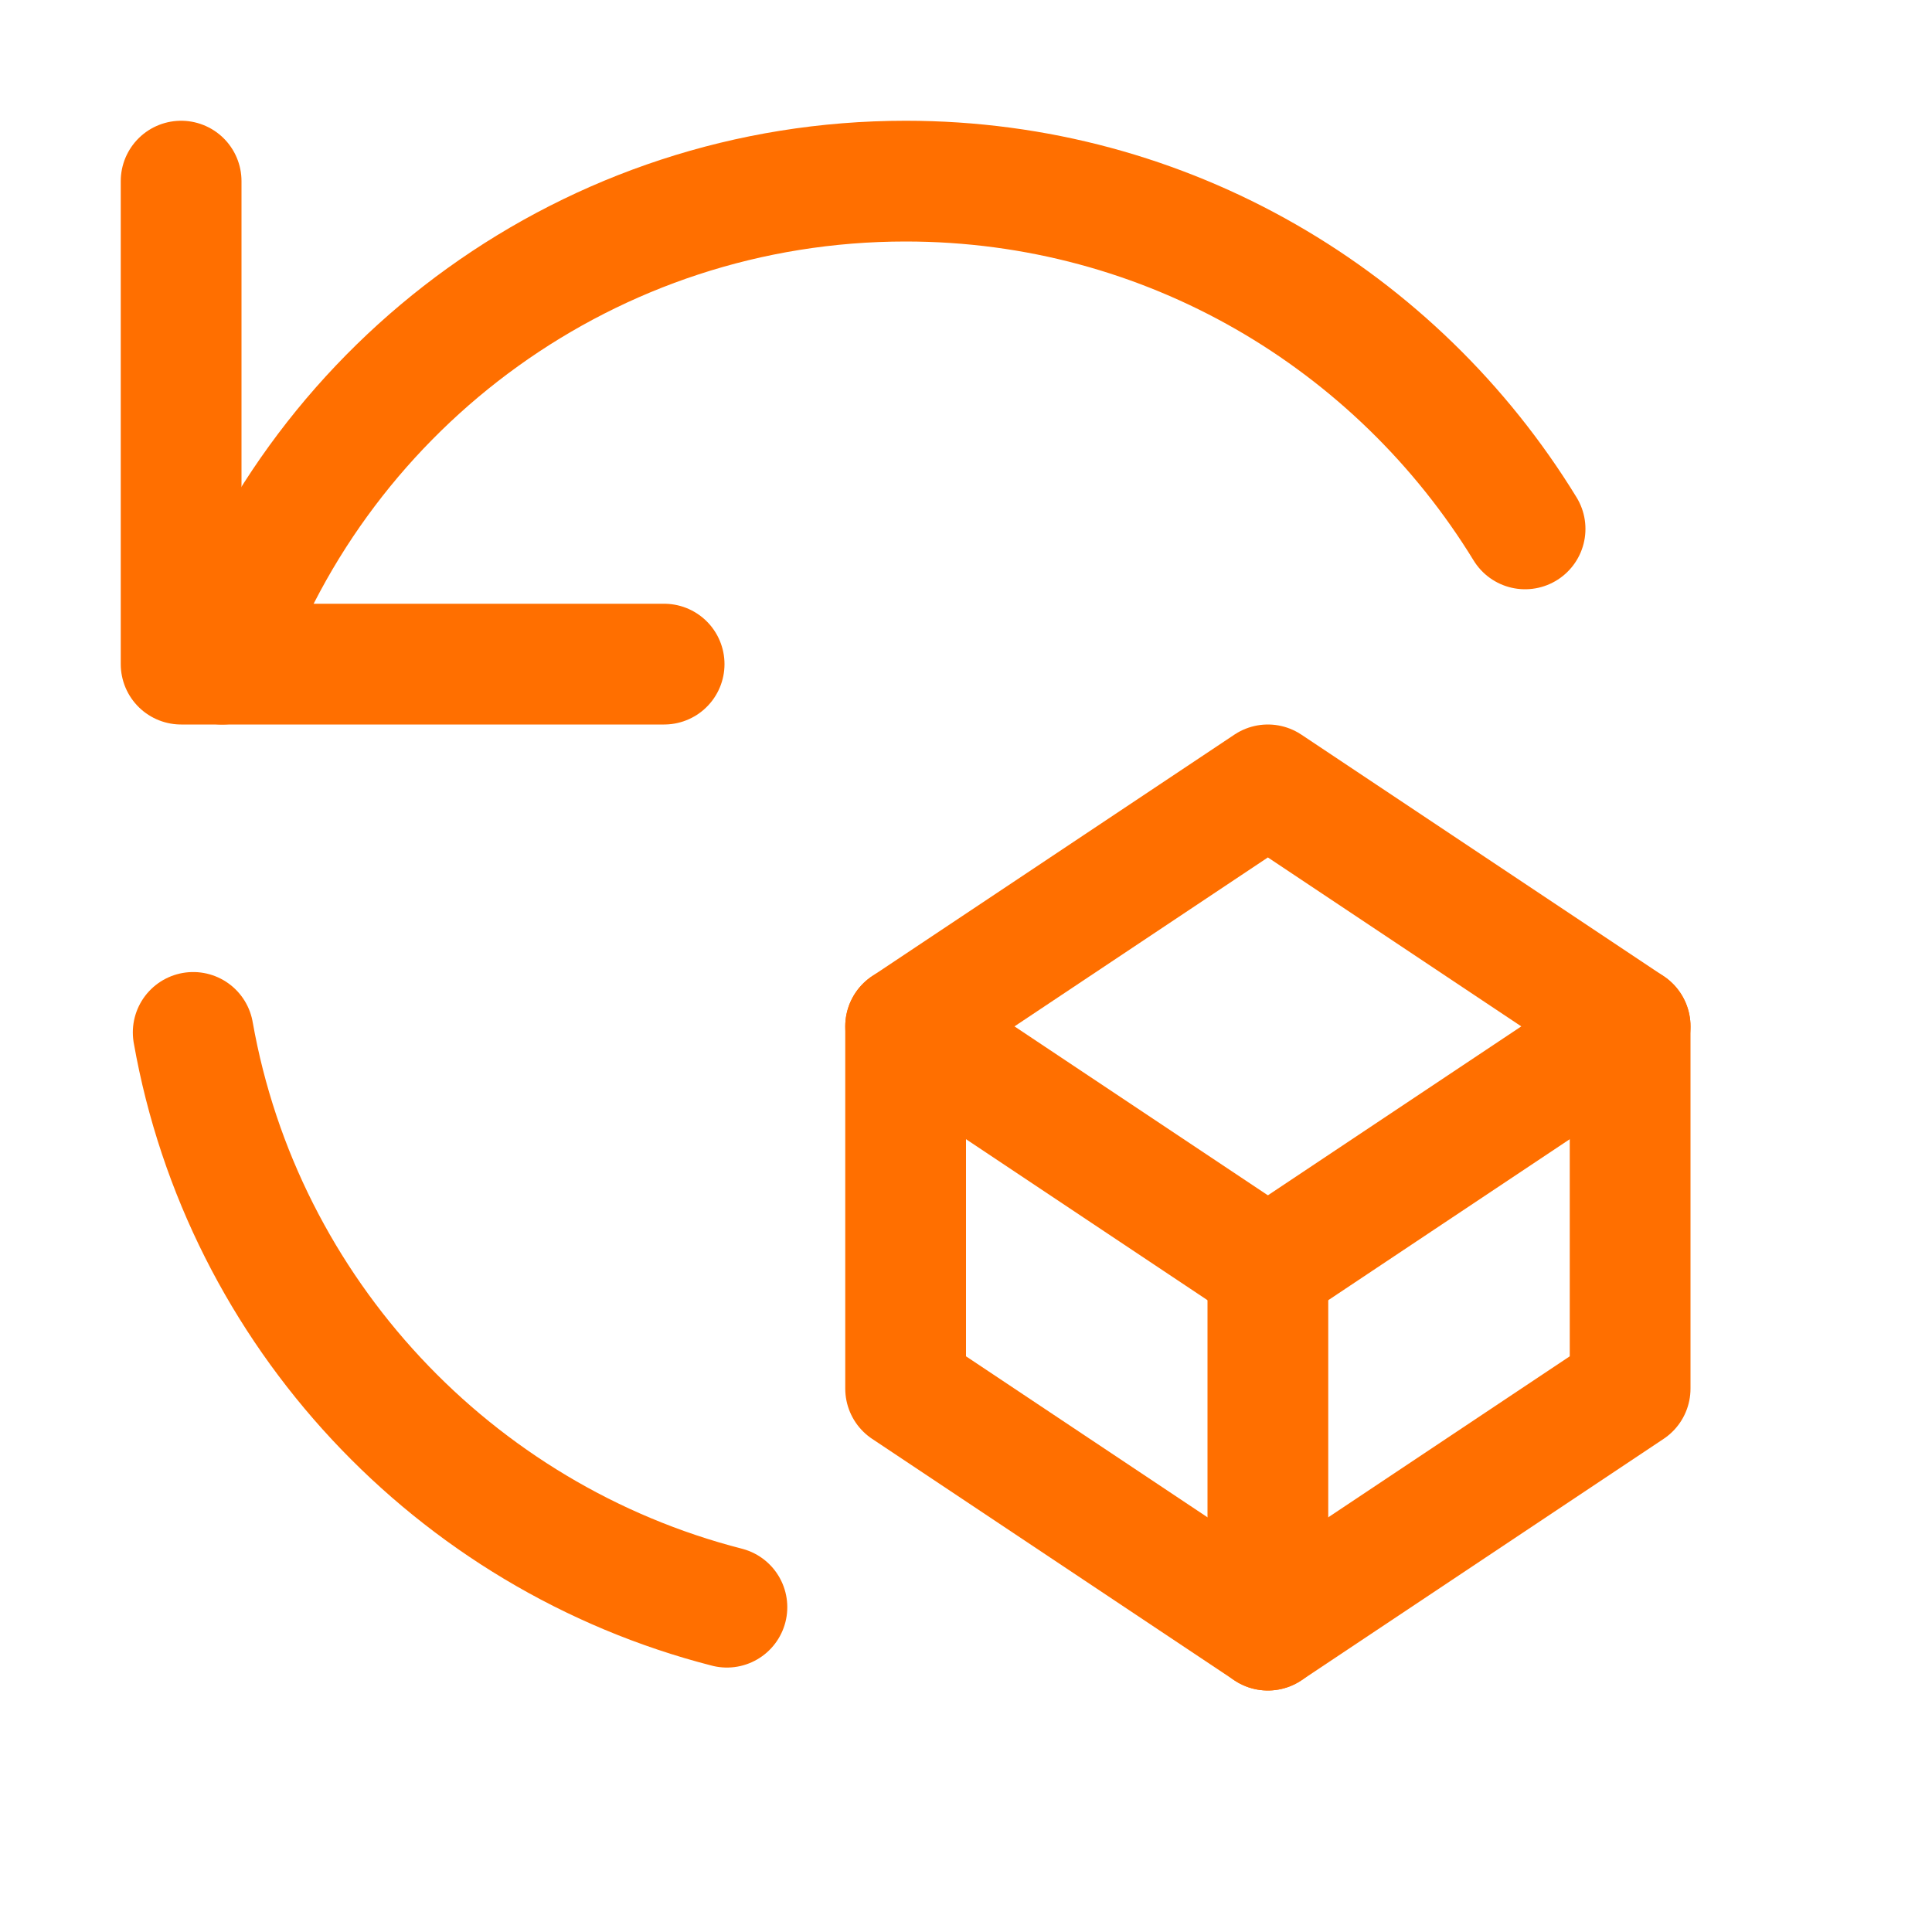
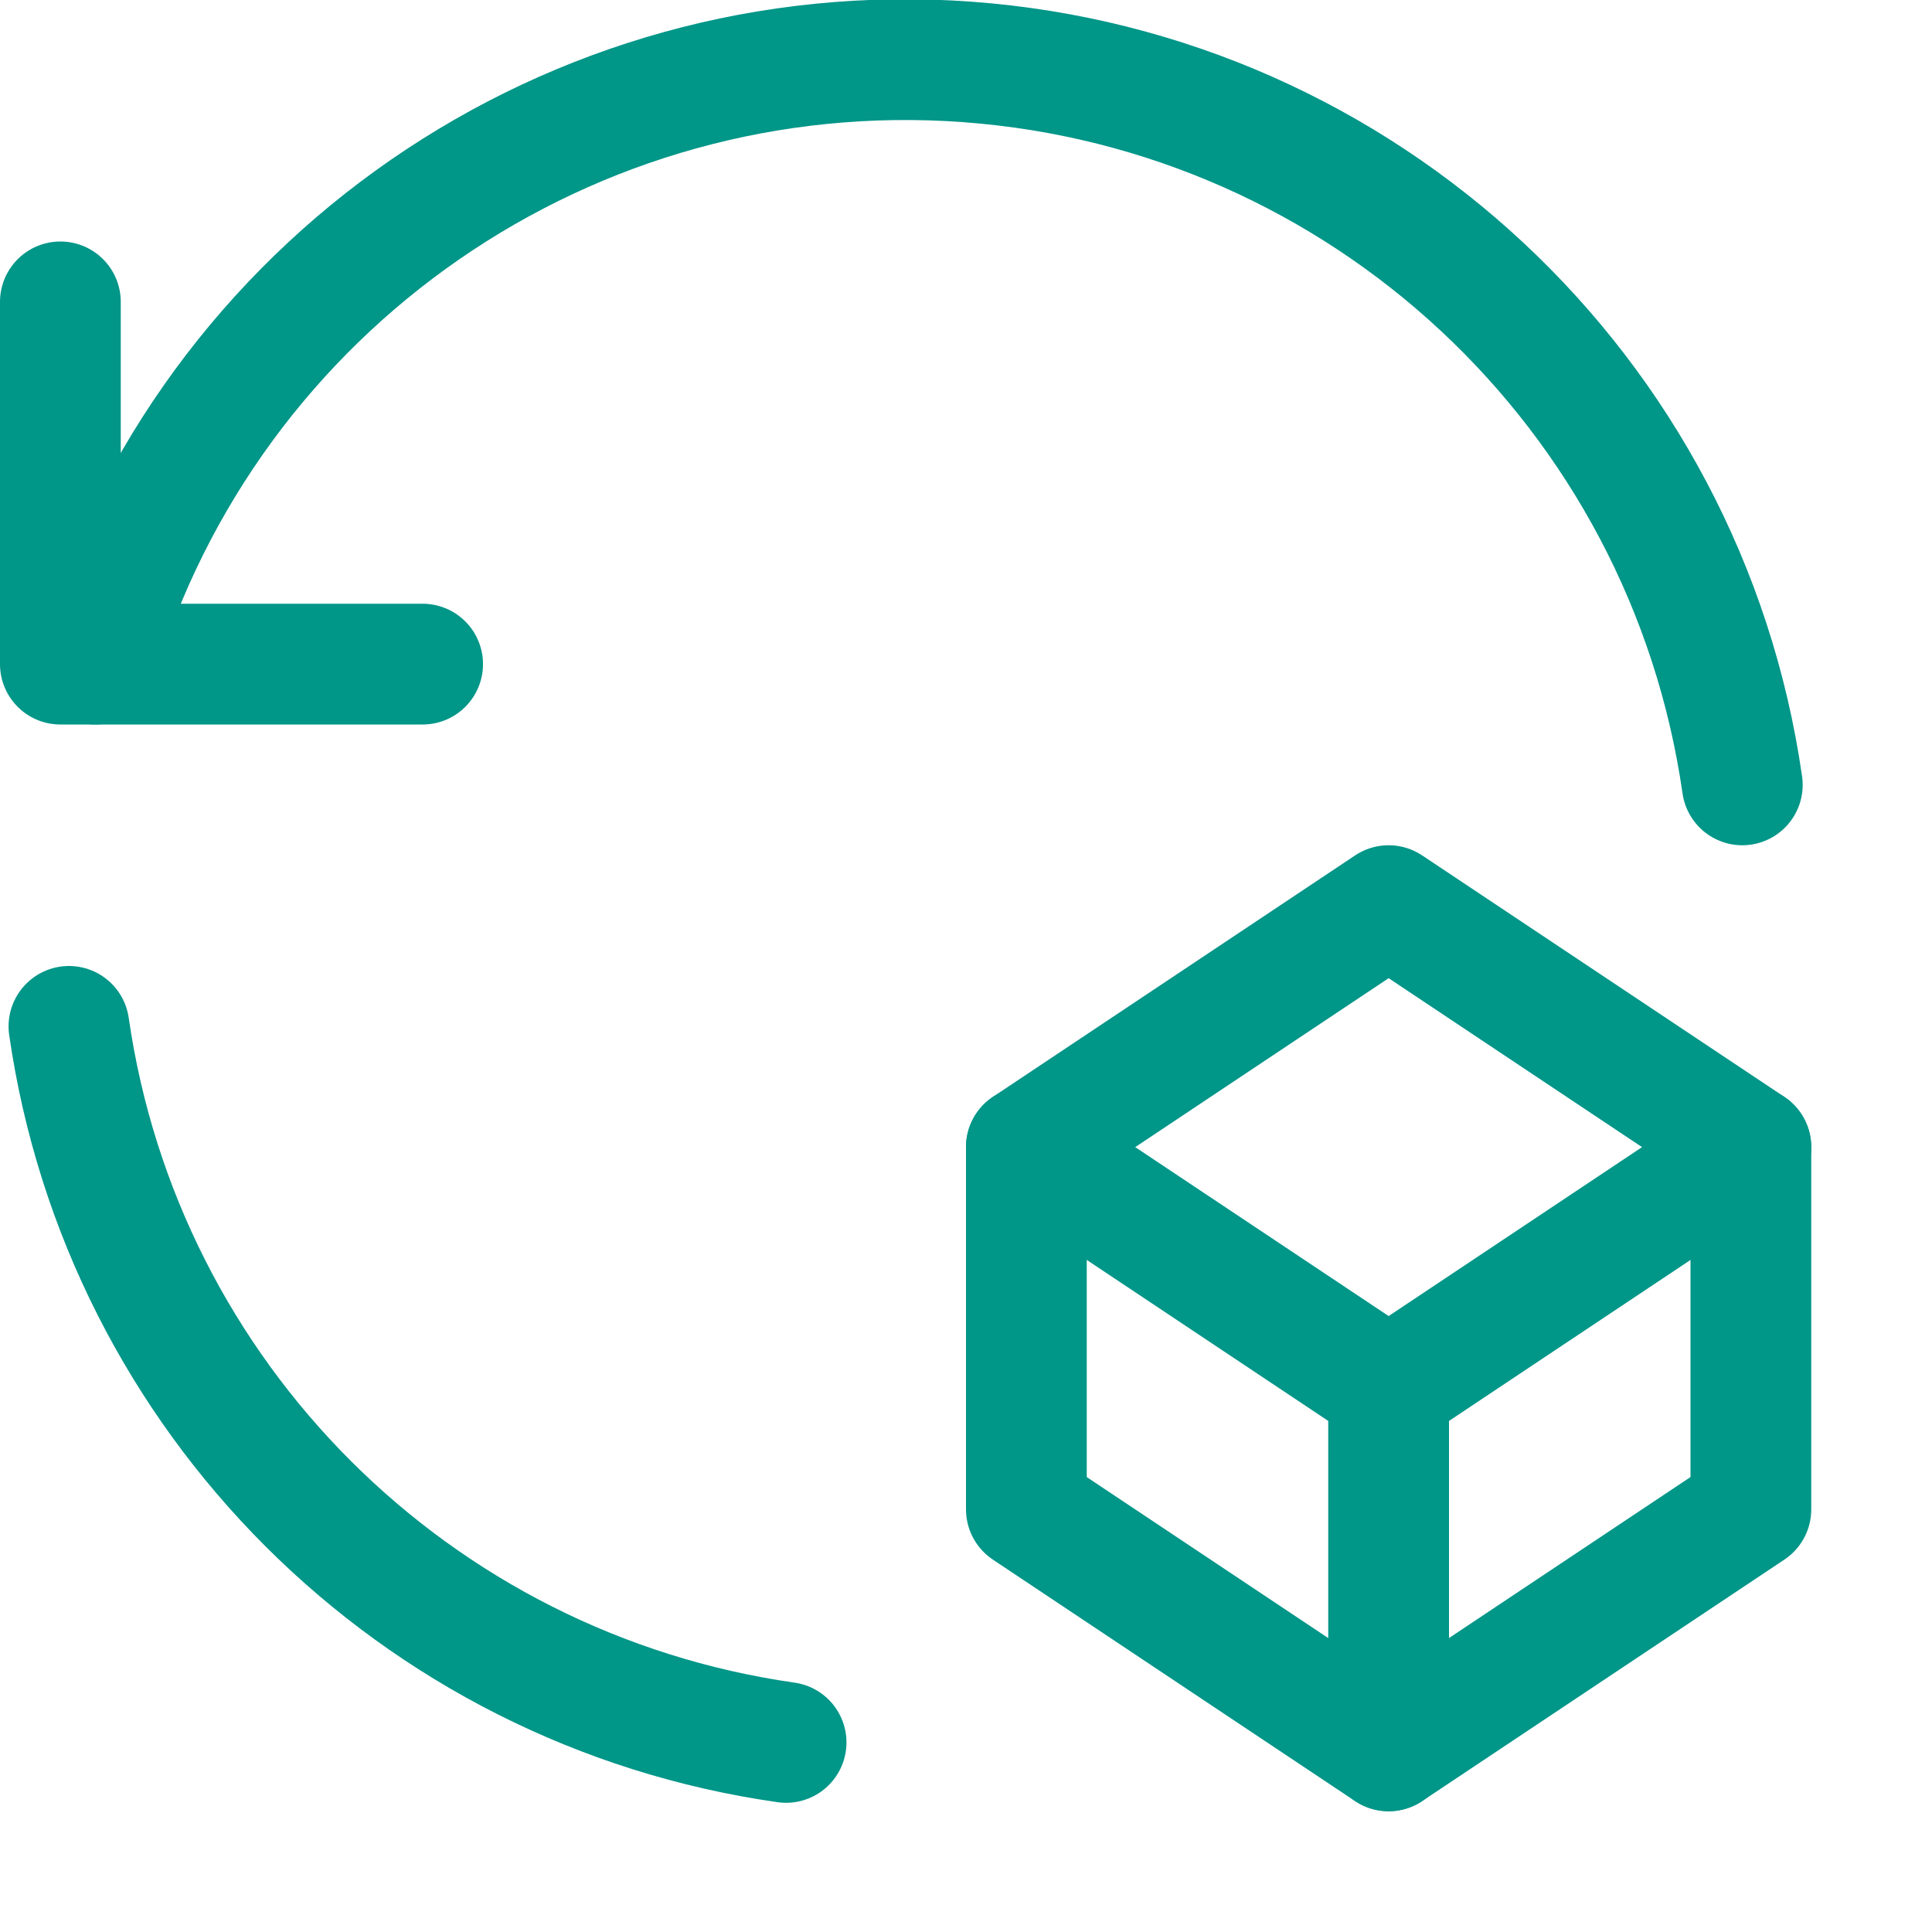
- <svg xmlns="http://www.w3.org/2000/svg" id="a" width="16" height="16" viewBox="0 0 16 16">
-   <polyline points="1.5 1.5 1.5 5.5 5.5 5.5" style="fill:none; stroke:#ff6f00; stroke-linecap:round; stroke-linejoin:round;" />
-   <line x1="10.5" y1="13.5" x2="10.5" y2="10.5" style="fill:none; stroke:#ff6f00; stroke-linecap:round; stroke-linejoin:round;" />
-   <line x1="7.5" y1="8.5" x2="10.5" y2="10.5" style="fill:none; stroke:#ff6f00; stroke-linecap:round; stroke-linejoin:round;" />
-   <polygon points="10.5 6.5 13.5 8.5 13.5 11.5 10.5 13.5 7.5 11.5 7.5 8.5 10.5 6.5" style="fill:none; stroke:#ff6f00; stroke-linecap:round; stroke-linejoin:round;" />
-   <line x1="13.5" y1="8.5" x2="10.5" y2="10.5" style="fill:none; stroke:#ff6f00; stroke-linecap:round; stroke-linejoin:round;" />
-   <path d="M6.02,13.31c-2.26-.58-4.01-2.44-4.42-4.76" style="fill:none; stroke:#ff6f00; stroke-linecap:round; stroke-linejoin:round;" />
-   <path d="M1.84,5.5c.82-2.33,3.05-4,5.66-4,2.17,0,4.07,1.15,5.13,2.88" style="fill:none; stroke:#ff6f00; stroke-linecap:round; stroke-linejoin:round;" />
+ <svg xmlns="http://www.w3.org/2000/svg" width="16" height="16" viewBox="0 0 16 16">
+   <polyline points="0.5 2.5 0.5 5.5 3.5 5.5" style="fill:none;stroke:#009688;stroke-linecap:round;stroke-linejoin:round" />
+   <path d="M6.51,14.43A7,7,0,0,1,.571,8.5" style="fill:none;stroke:#009688;stroke-linecap:round;stroke-linejoin:round" />
+   <path d="M.79,5.5a7,7,0,0,1,13.639,1" style="fill:none;stroke:#009688;stroke-linecap:round;stroke-linejoin:round" />
+   <line x1="11.5" y1="14.5" x2="11.5" y2="11.5" style="fill:none;stroke:#009688;stroke-linecap:round;stroke-linejoin:round" />
+   <line x1="8.5" y1="9.5" x2="11.5" y2="11.5" style="fill:none;stroke:#009688;stroke-linecap:round;stroke-linejoin:round" />
+   <polygon points="11.5 7.5 14.5 9.5 14.5 12.5 11.5 14.5 8.5 12.5 8.5 9.5 11.5 7.5" style="fill:none;stroke:#009688;stroke-linecap:round;stroke-linejoin:round" />
+   <line x1="14.5" y1="9.5" x2="11.5" y2="11.5" style="fill:none;stroke:#009688;stroke-linecap:round;stroke-linejoin:round" />
</svg>
